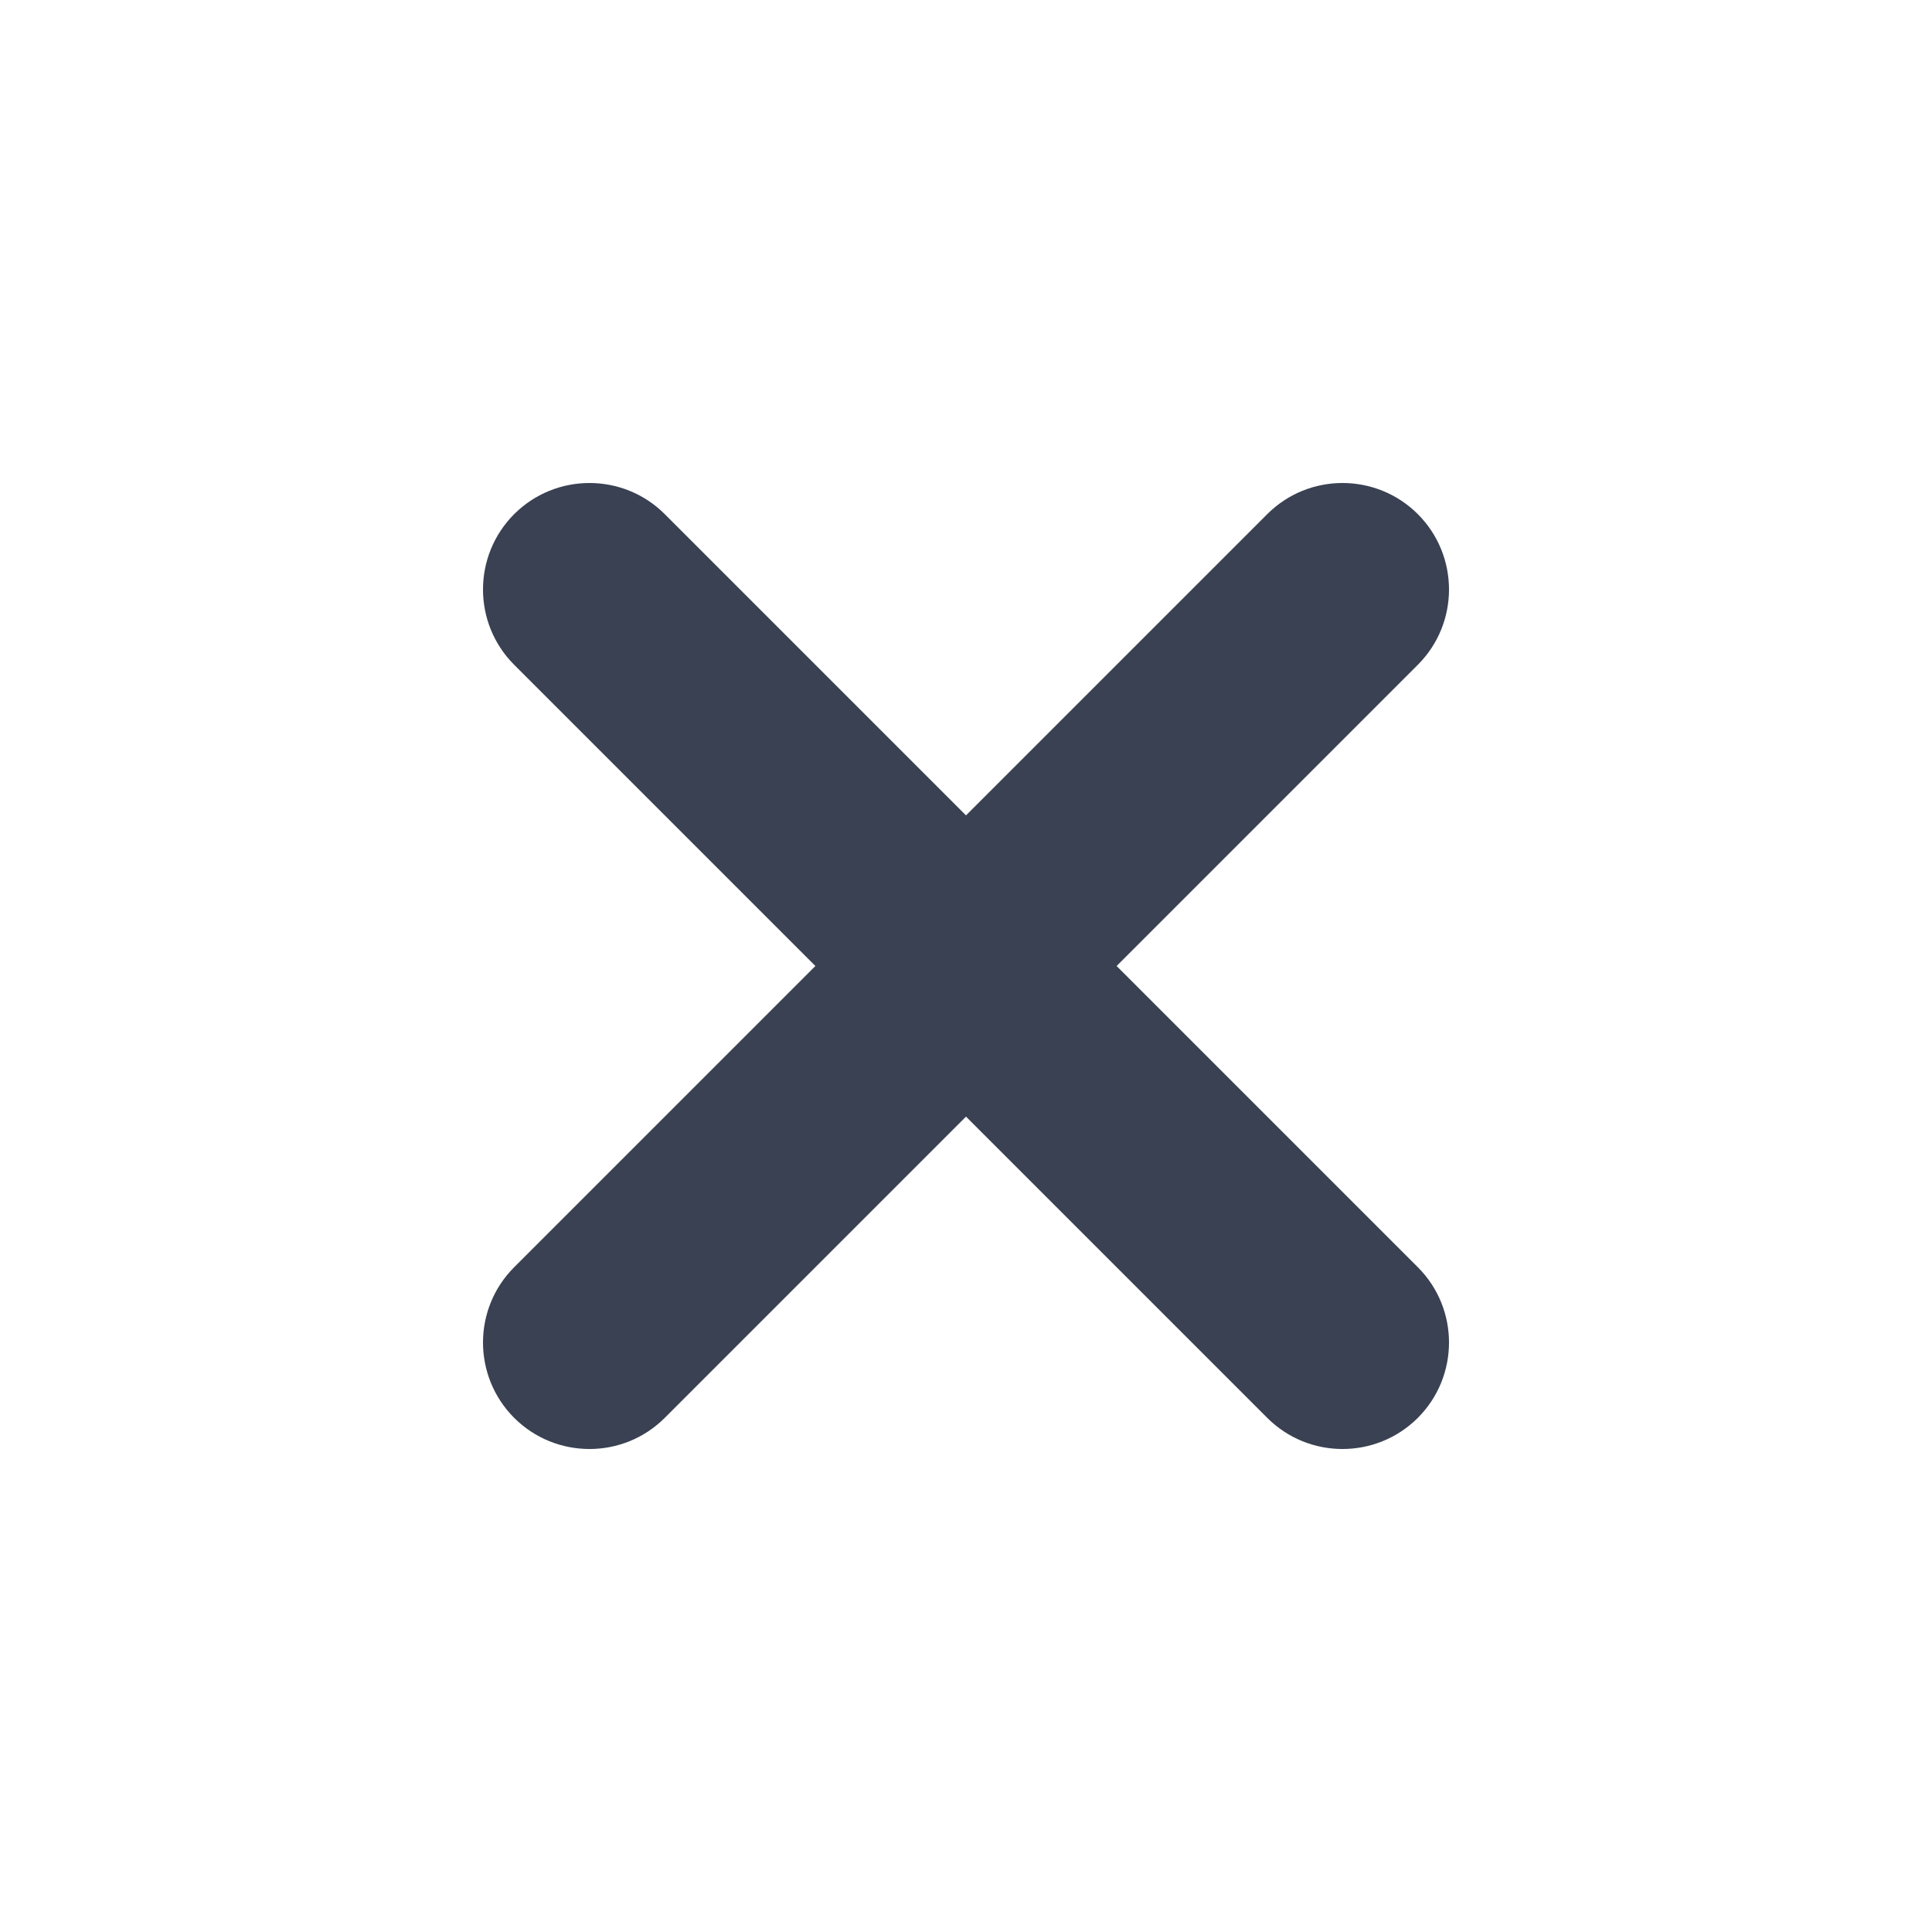
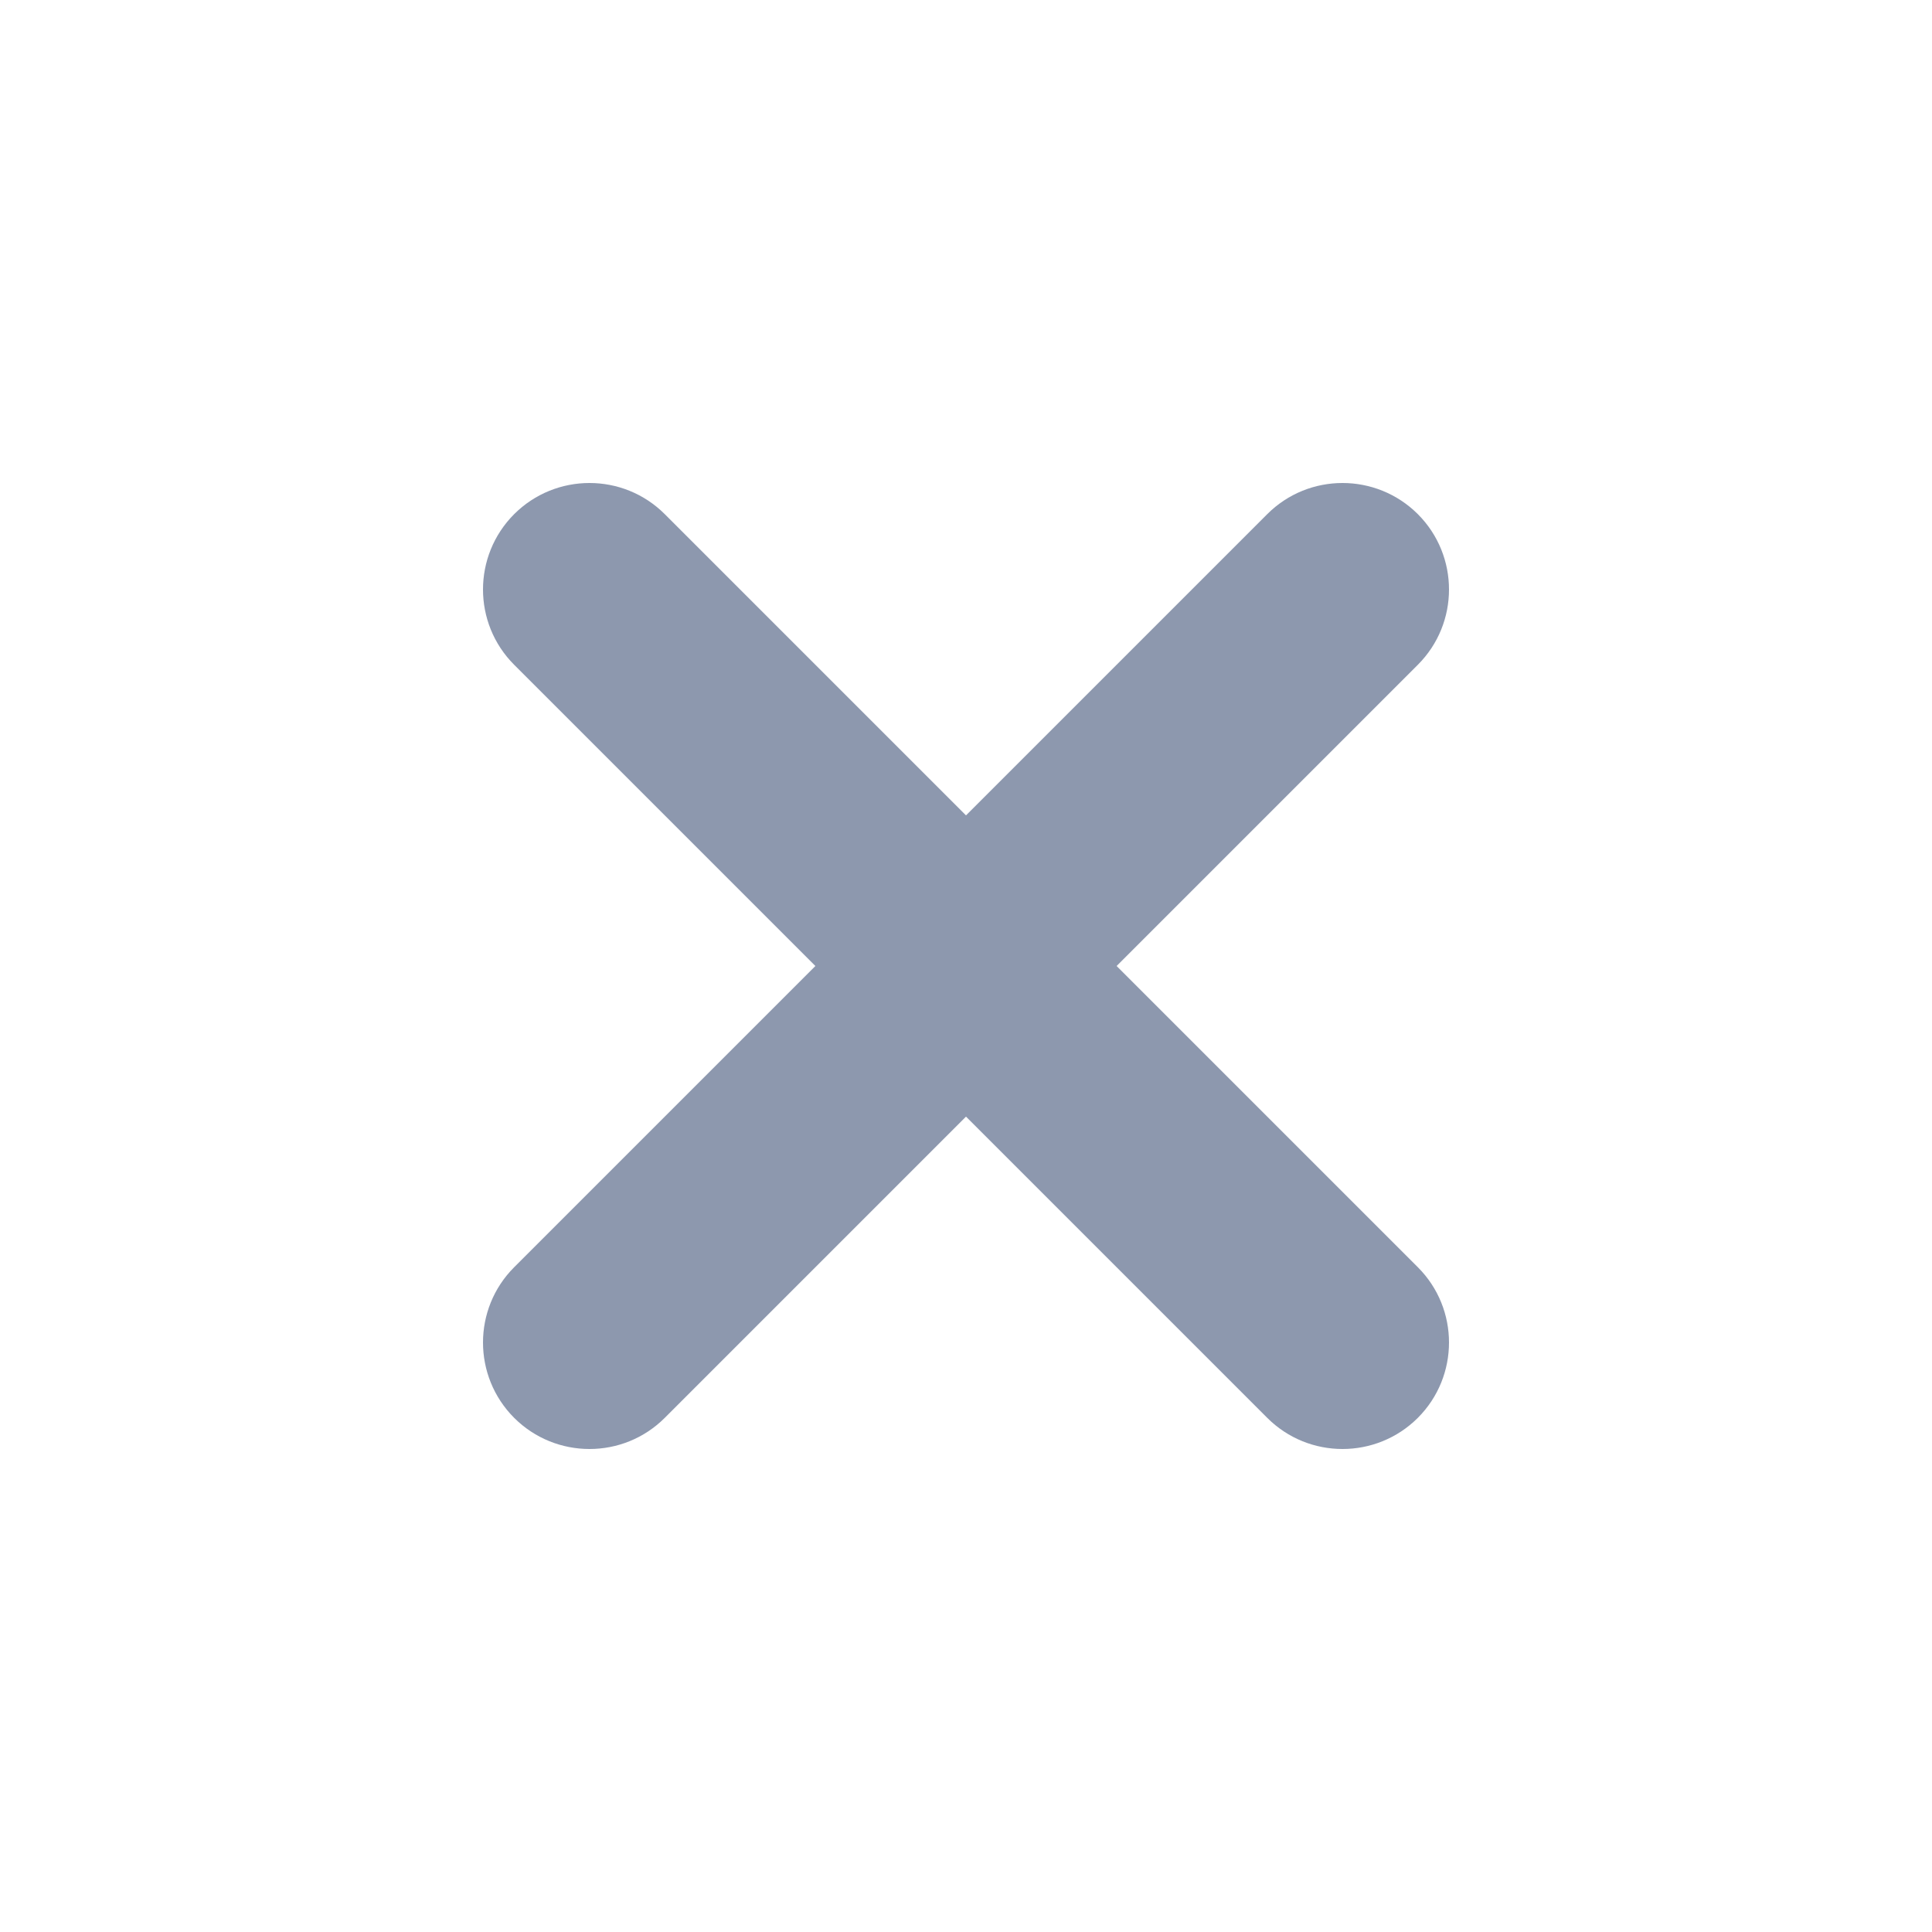
<svg xmlns="http://www.w3.org/2000/svg" width="24px" height="24px" viewBox="0 0 24 24" version="1.1">
  <defs />
  <g id="Symbols" stroke="none" stroke-width="1" fill="none" fill-rule="evenodd">
-     <g id="Icon/Close-Dark" fill="#394152">
+     <g id="Icon/Close-Dark" fill="#8d98ae">
      <path d="M13.871,12 L17.613,15.742 C18.129,16.258 18.129,17.096 17.613,17.613 C17.096,18.129 16.258,18.129 15.742,17.613 L12,13.871 L8.258,17.613 C7.742,18.129 6.904,18.129 6.387,17.613 C5.871,17.096 5.871,16.258 6.387,15.742 L10.129,12 L6.387,8.258 C5.871,7.742 5.871,6.904 6.387,6.387 C6.904,5.871 7.742,5.871 8.258,6.387 L12,10.129 L15.742,6.387 C16.258,5.871 17.096,5.871 17.613,6.387 C18.129,6.904 18.129,7.742 17.613,8.258 L13.871,12 Z" id="Combined-Shape" />
    </g>
  </g>
</svg>
